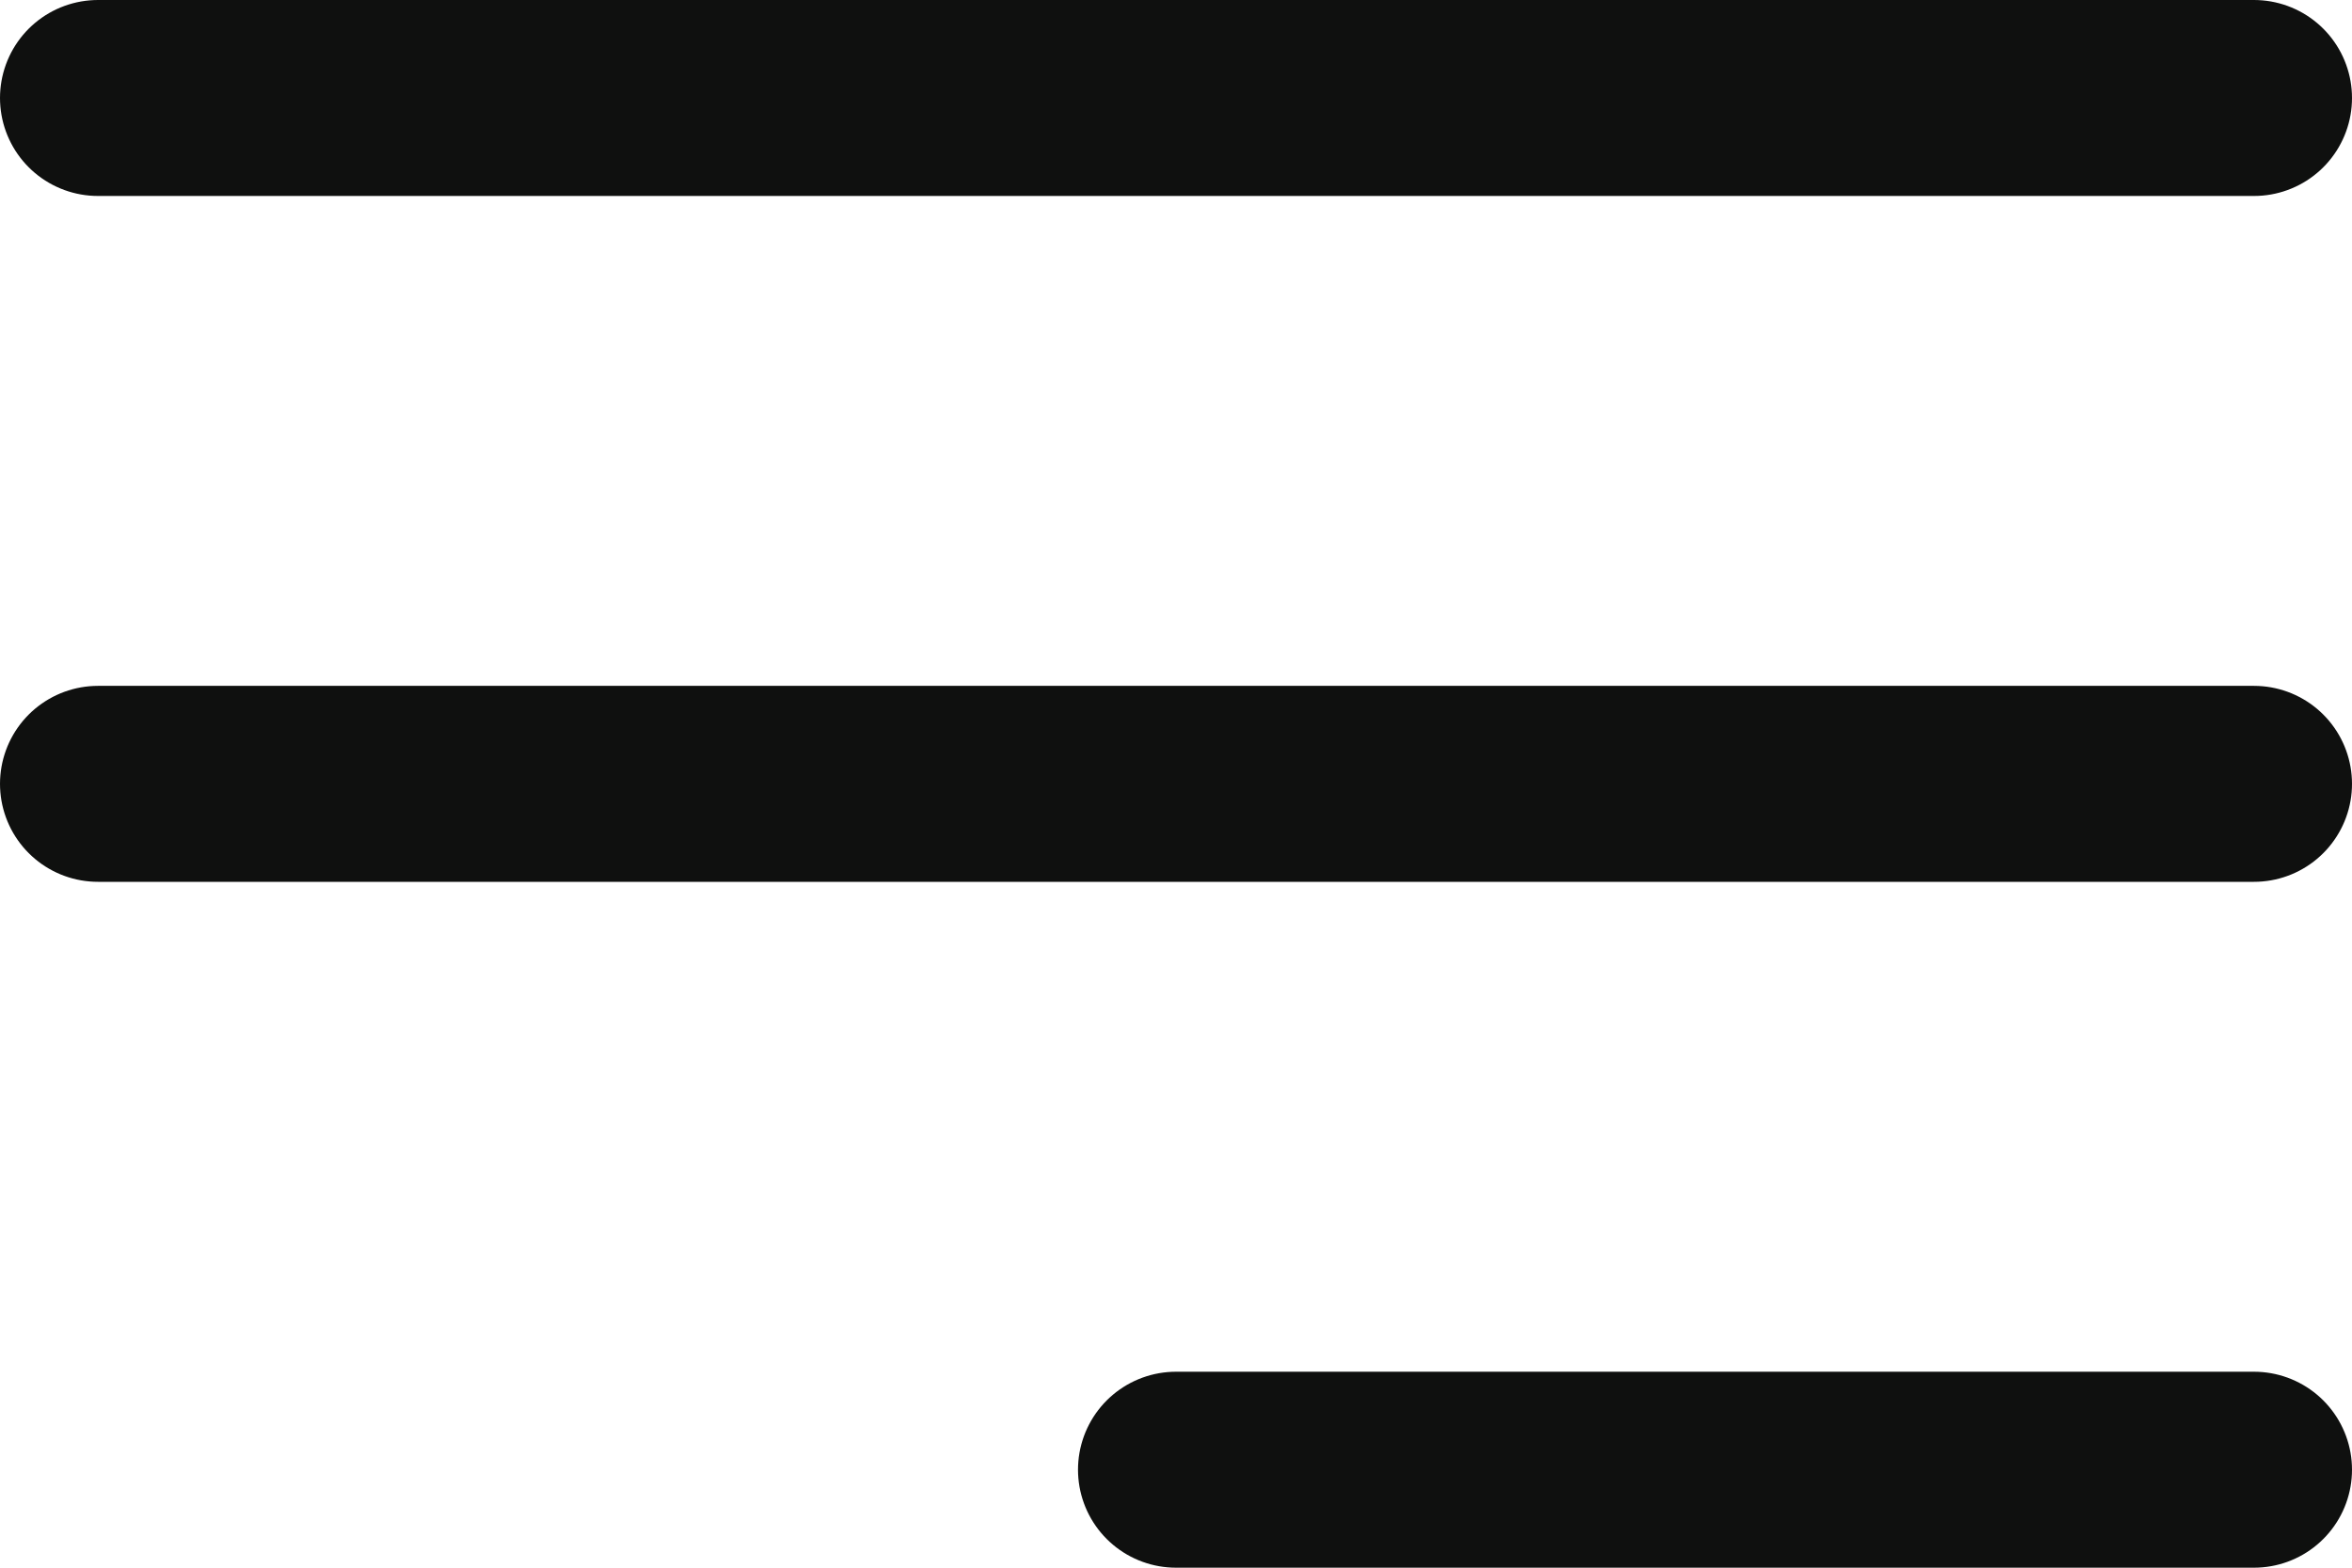
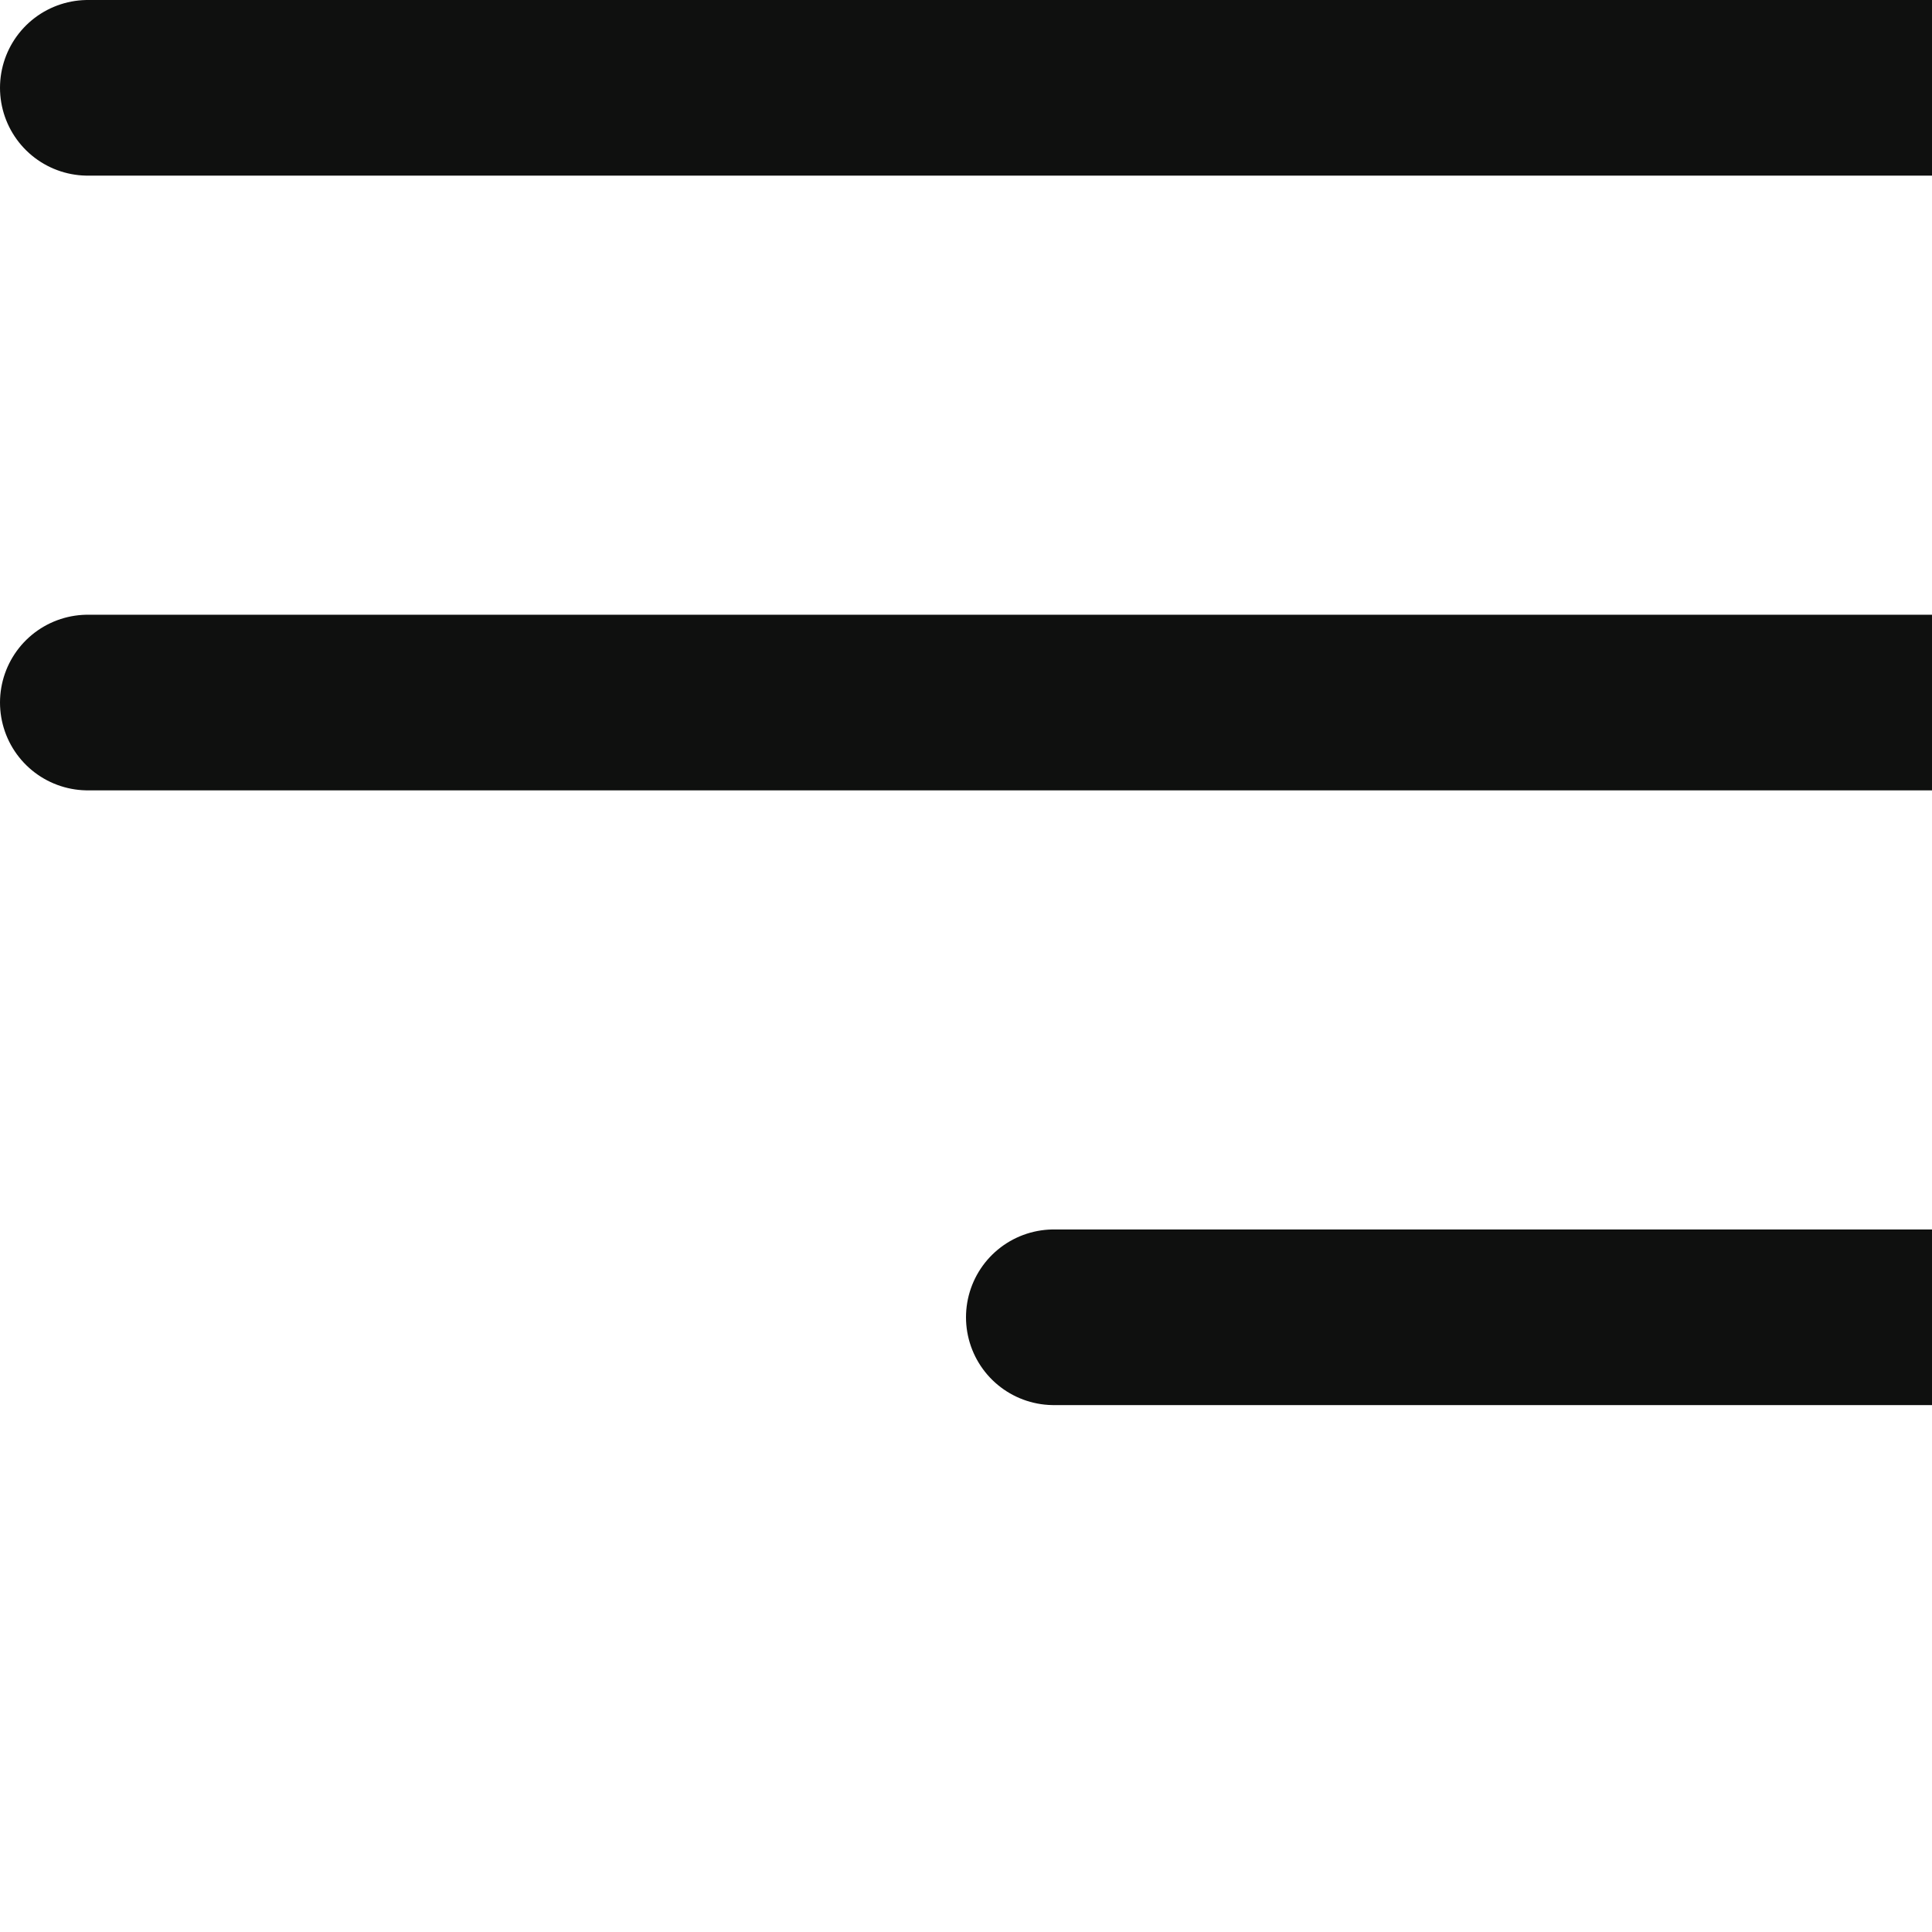
- <svg xmlns="http://www.w3.org/2000/svg" width="24" height="16" viewBox="0 0 24 16" fill="none">
+ <svg xmlns="http://www.w3.org/2000/svg" width="22" height="22" viewBox="0 0 22 22" fill="none">
  <path d="M1 1H23M1 8H23M12 15H23" stroke="#0F100F" stroke-width="2" stroke-linecap="round" stroke-linejoin="round" />
</svg>
